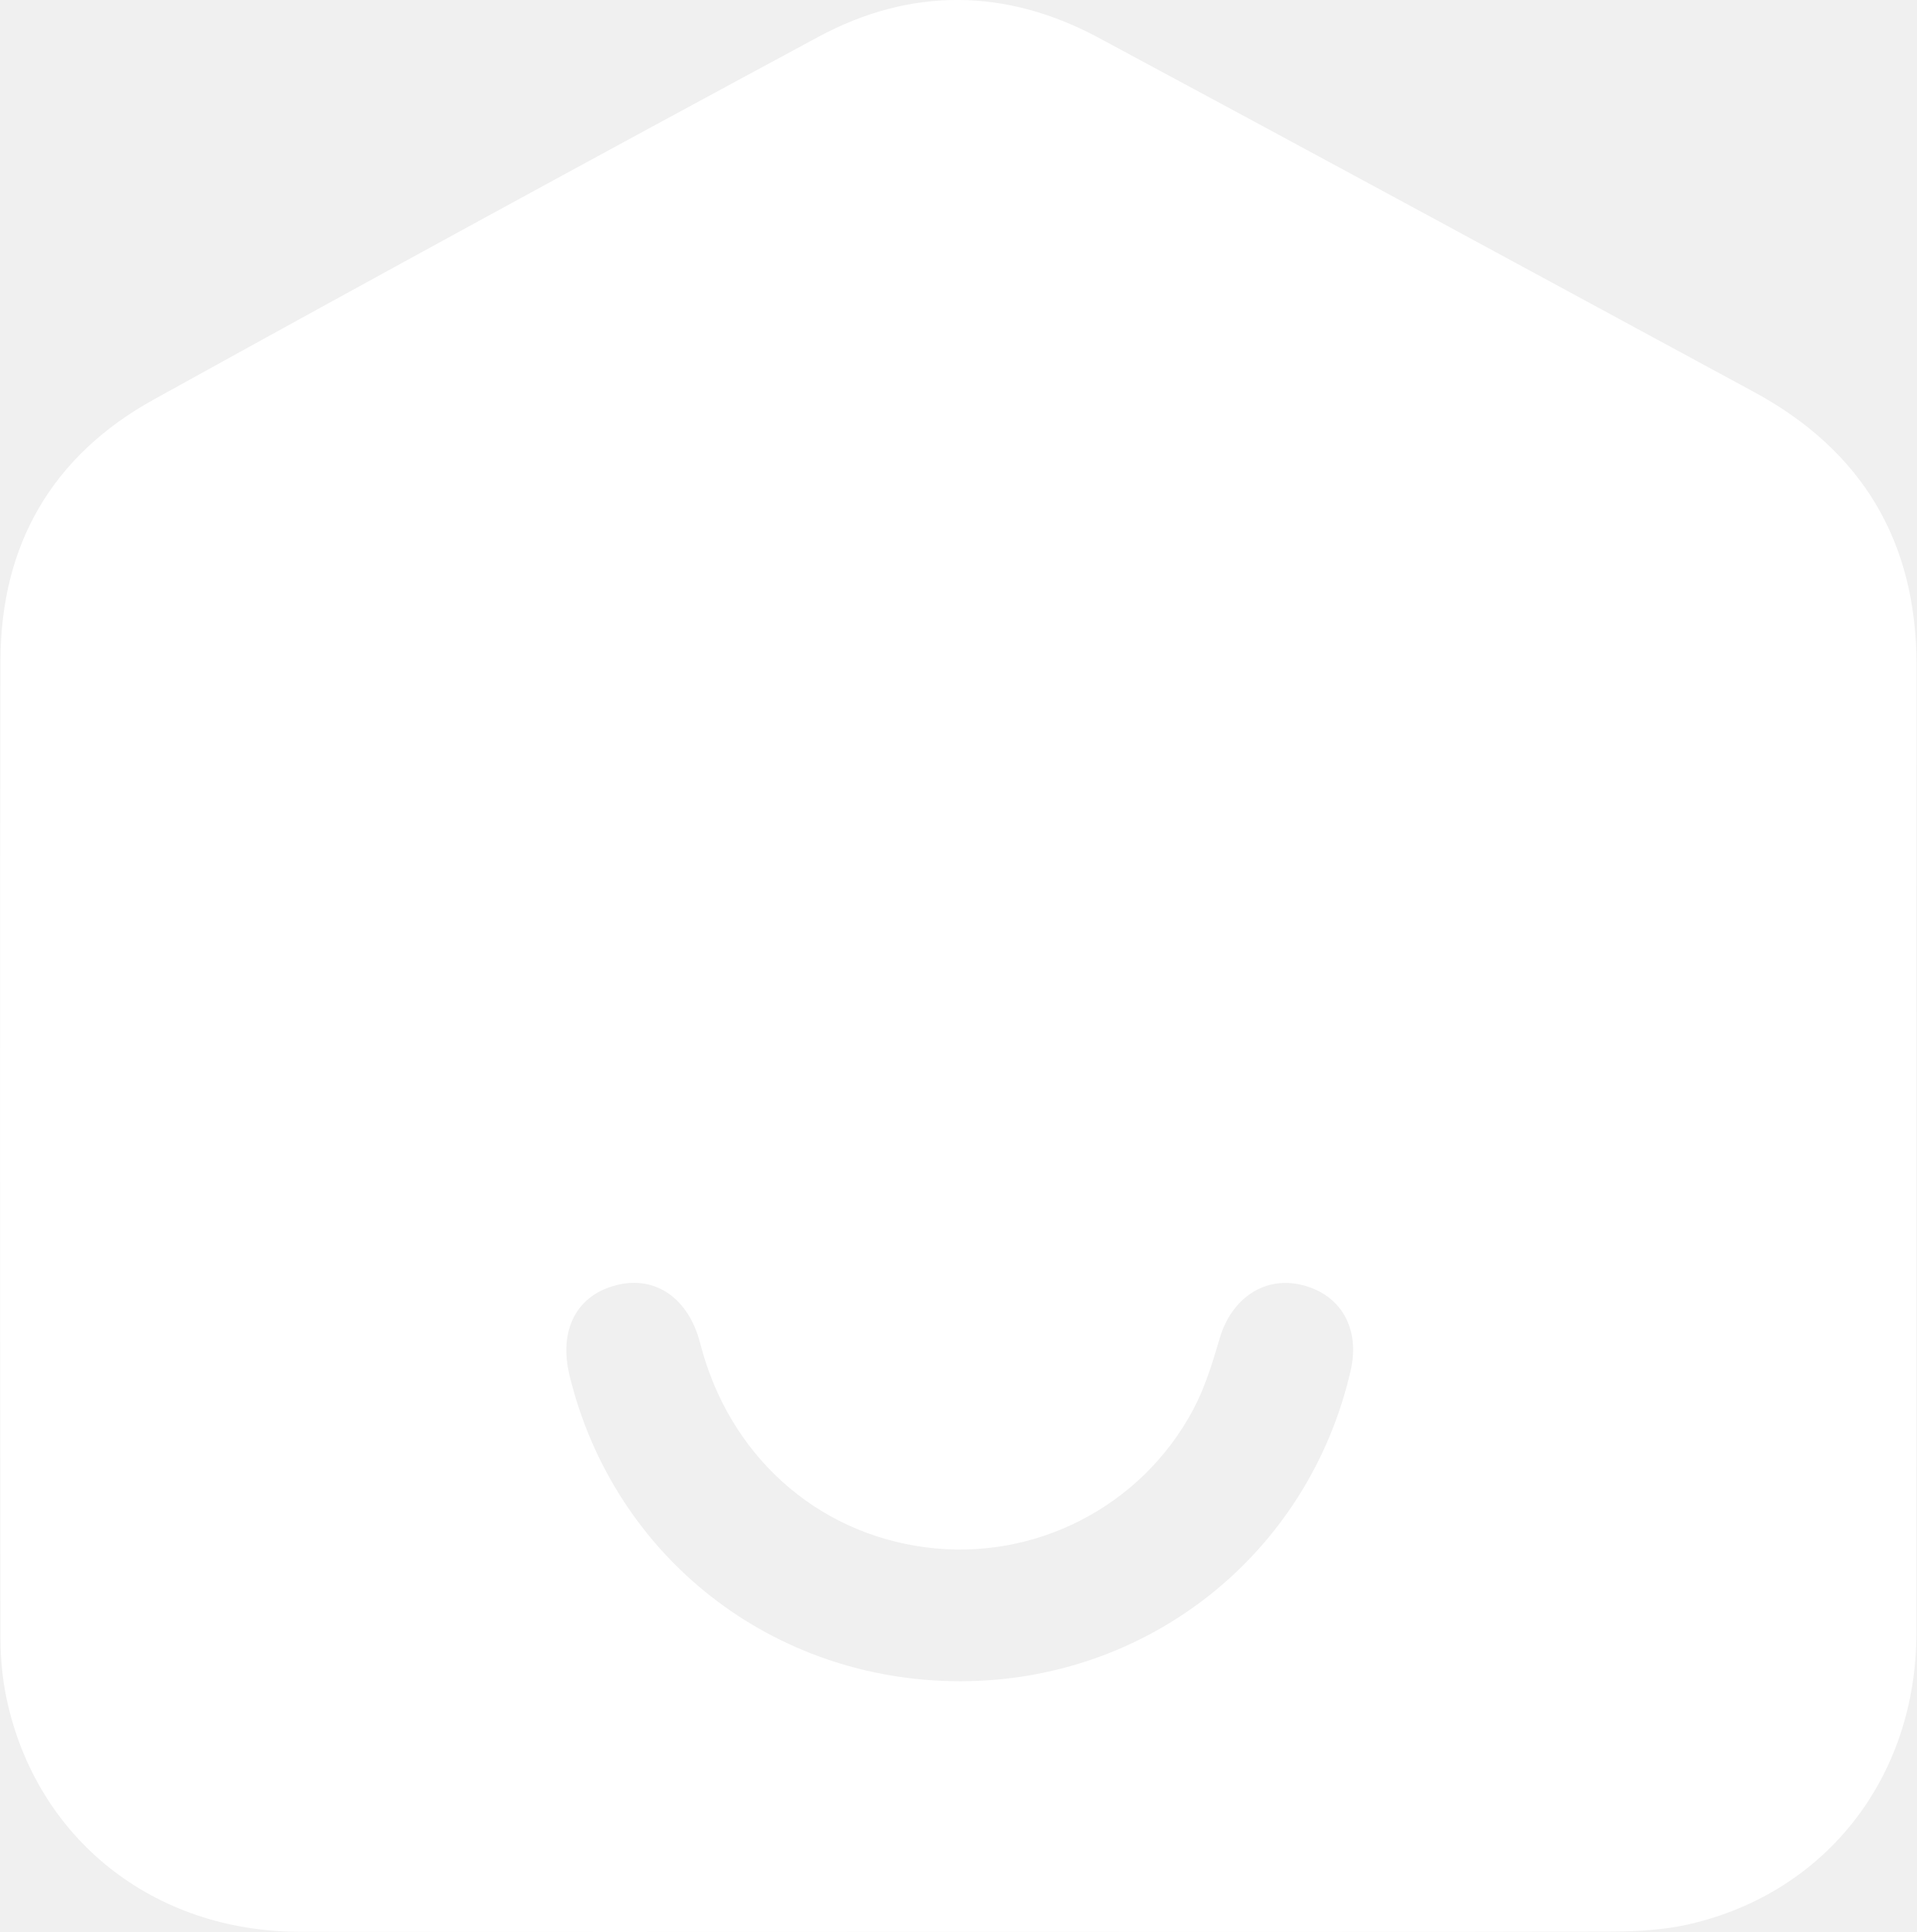
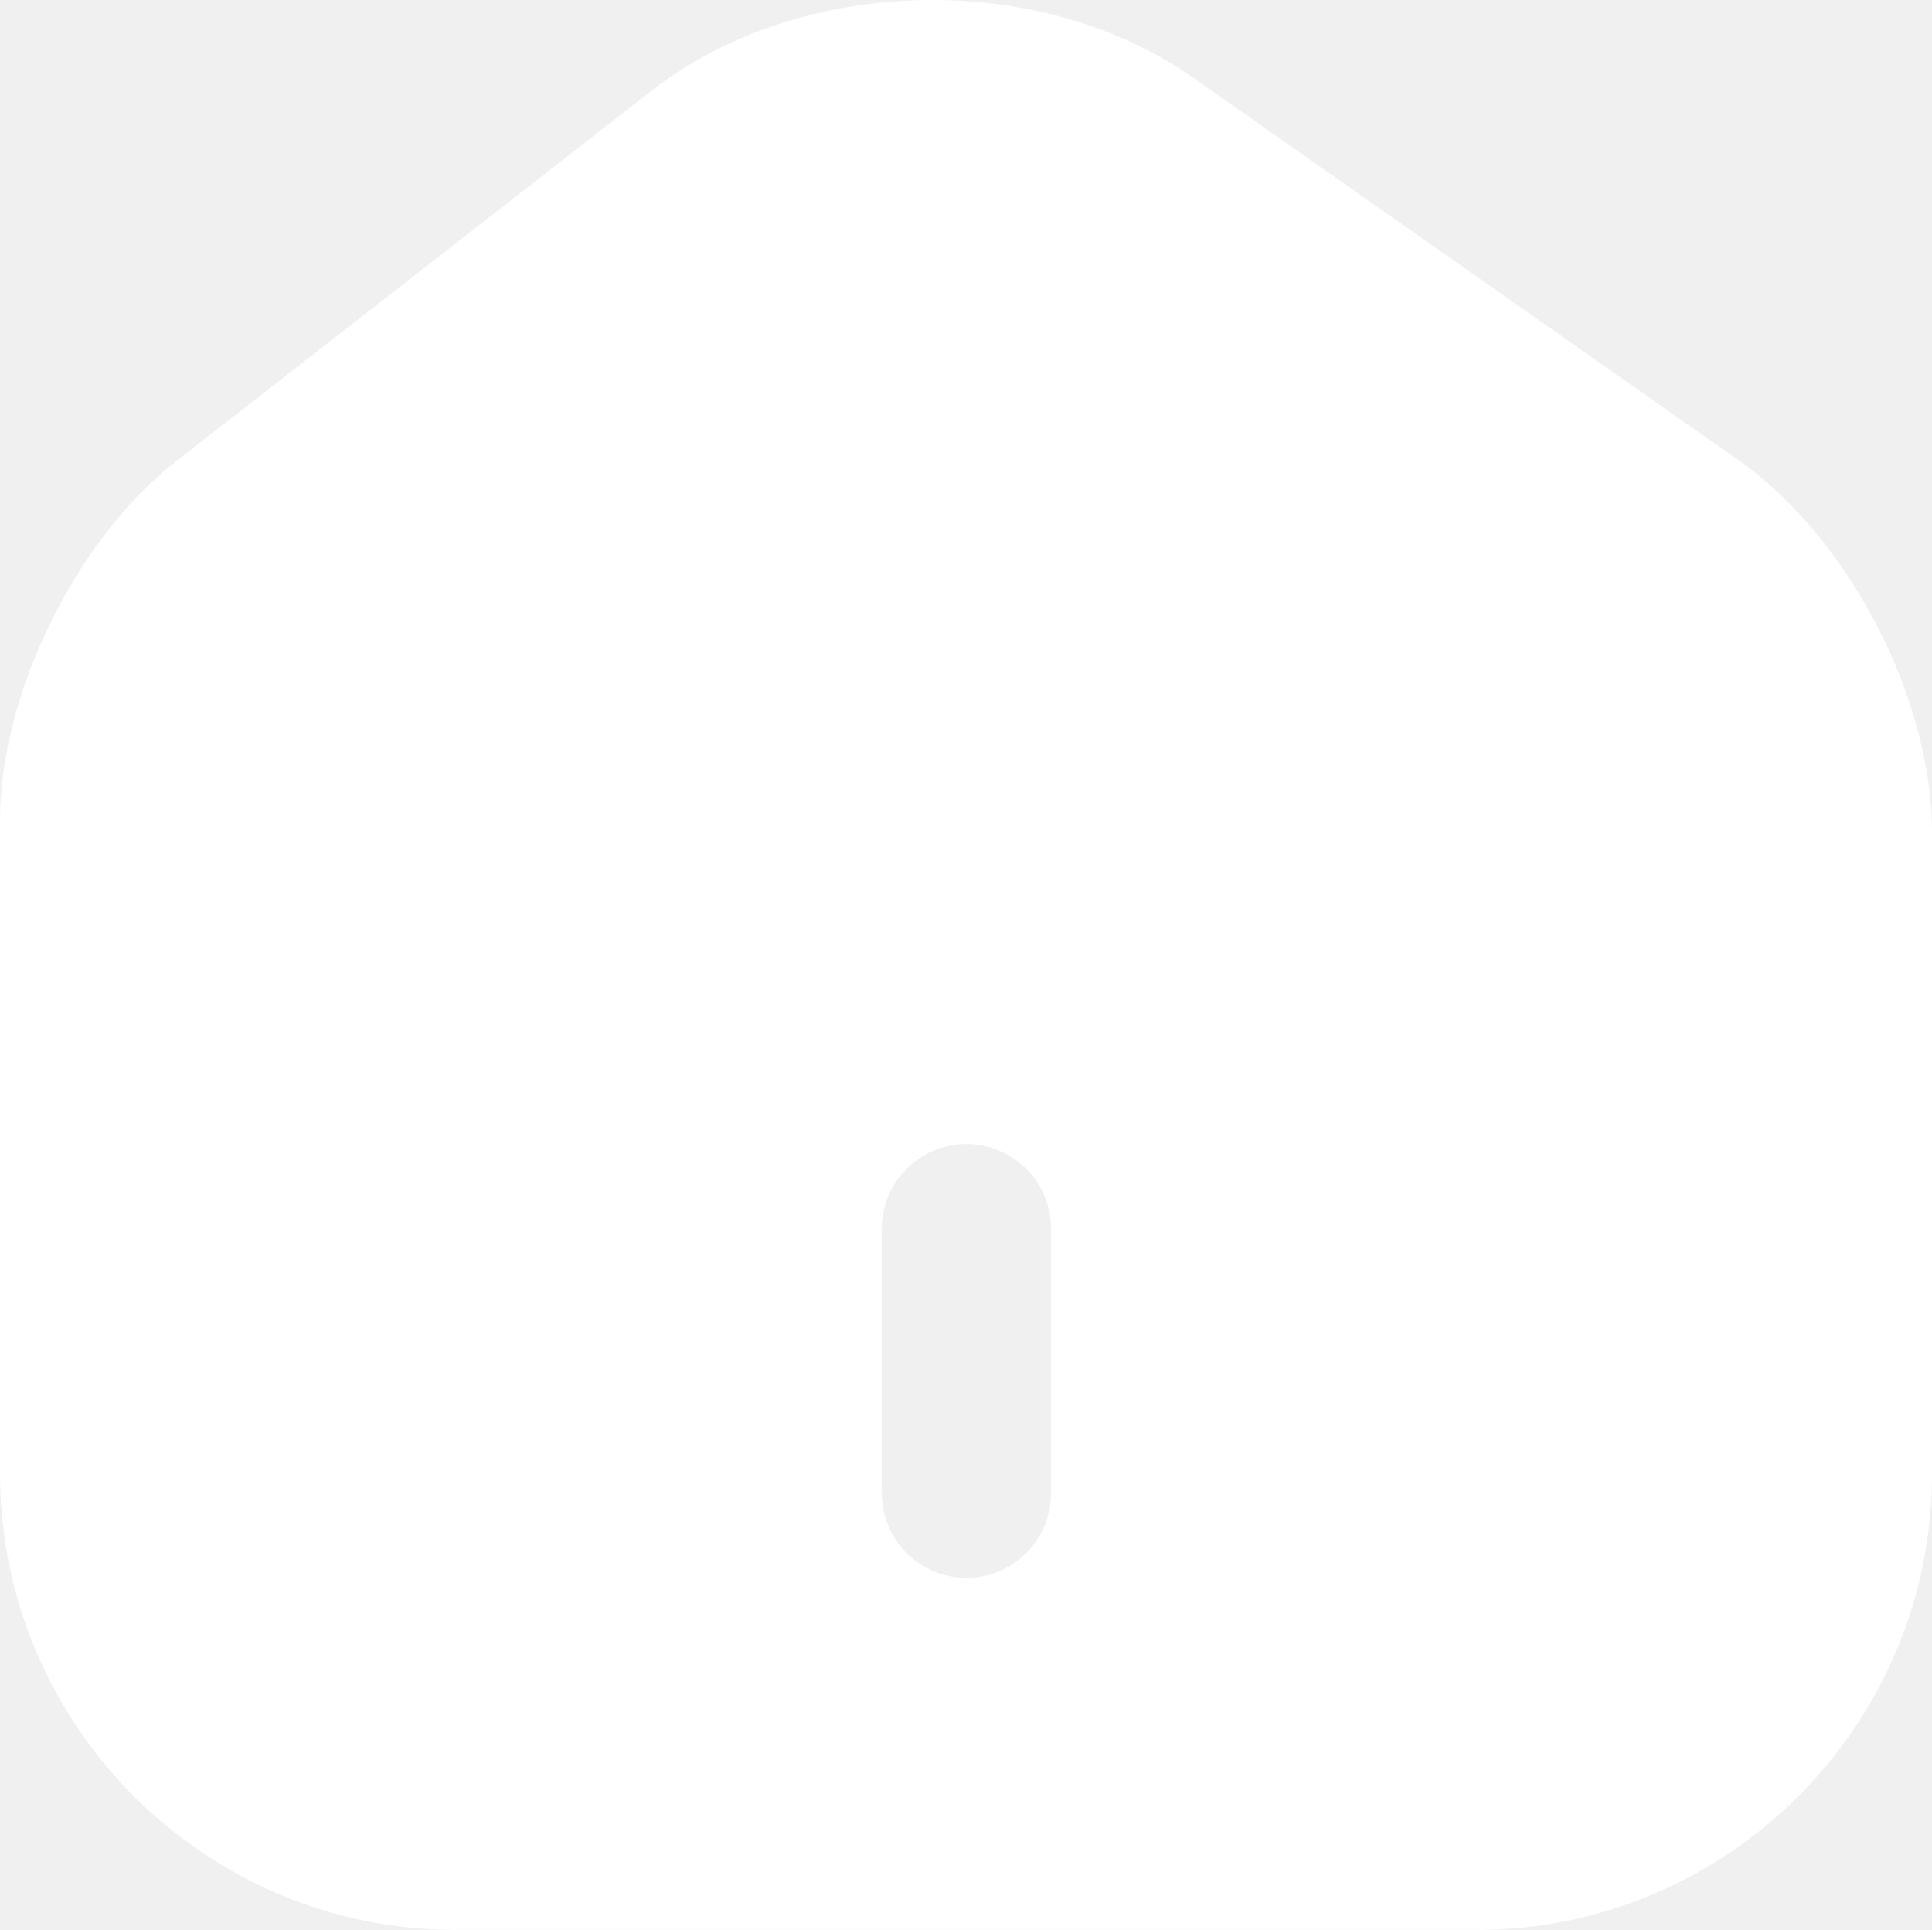
- <svg xmlns="http://www.w3.org/2000/svg" id="Layer_1" data-name="Layer 1" viewBox="0 0 360.28 363.27">
+ <svg xmlns="http://www.w3.org/2000/svg" id="Layer_1" data-name="Layer 1" viewBox="0 0 233.78 233.49">
  <defs>
    <style>
      .cls-1 {
        fill: #fff;
      }
    </style>
  </defs>
-   <path class="cls-1" d="m180.05,363.25c-41.25,0-82.5.05-123.76-.02-27.5-.05-49.41-17.48-55.04-43.77-.8-3.75-1.16-7.66-1.16-11.5-.07-61.27-.14-122.54,0-183.8.05-21.79,9.74-38.5,28.84-49.05C70.42,52.16,112.06,29.45,153.8,6.95c17.4-9.38,35.29-9.22,52.74.16,41.11,22.09,82.13,44.36,123.17,66.59,20.42,11.06,30.59,28.2,30.57,51.45-.05,60.64.02,121.29-.03,181.93-.02,27.05-16.93,48.79-42.7,54.72-4.81,1.11-9.9,1.37-14.87,1.39-40.88.11-81.75.06-122.63.06Zm-.36-23.96c41.26,0,82.51.04,123.77-.02,19.66-.03,32.63-13.06,32.63-32.66.01-60.9.02-121.8,0-182.7,0-12.56-5.4-22.2-16.45-28.22-41.53-22.63-83.13-45.15-124.74-67.64-9.98-5.39-20.13-5.29-30.1.11-41.38,22.4-82.75,44.8-124.08,67.29-11.06,6.02-16.64,15.53-16.65,28.1-.04,61.27-.04,122.55.03,183.82,0,3.2.4,6.51,1.27,9.58,3.88,13.88,15.74,22.31,31.32,22.33,41.01.04,82.01.01,123.02.01Z" />
-   <path class="cls-1" d="m179.67,345.98c-42.74,0-85.49.03-128.23-.02-16.24-.02-28.6-8.8-32.64-23.27-.9-3.21-1.31-6.65-1.32-9.99-.08-63.87-.08-127.74-.04-191.61,0-13.1,5.82-23.02,17.35-29.29,43.08-23.44,86.21-46.8,129.34-70.14,10.39-5.63,20.97-5.73,31.37-.11,43.38,23.44,86.74,46.92,130.03,70.51,11.52,6.28,17.15,16.33,17.15,29.42.02,63.48.02,126.96,0,190.44,0,20.43-13.52,34.02-34.02,34.05-43,.06-86.01.02-129.01.02Zm.82-29.86c35.41,0,65.51-23.96,73.42-58.45,1.79-7.83-1.79-14.19-9.05-16.03-7.06-1.79-13.33,2.4-15.57,9.98-1.35,4.58-2.77,9.26-5,13.45-9.78,18.33-29.89,28.53-50.27,25.87-20.76-2.71-37.04-17.44-42.4-38.38-2.15-8.38-8.3-12.72-15.57-10.96-7.63,1.84-11.08,8.41-8.98,17.06,8.31,34.11,38.14,57.46,73.42,57.46Z" />
+   <g id="SVGRepo_iconCarrier" data-name="SVGRepo iconCarrier">
+     <g>
+       <path class="cls-1" d="m204.34,63.95l-65.9-46.2c-14.9-10.4-38.9-9.9-53.3,1.3L27.64,63.85c-9.6,7.5-17.4,23.4-17.4,35.4v79c0,24.7,20.2,45,44.9,45h123.5c24.7,0,44.9-20.3,44.9-44.9v-77.6c0-12.9-8.6-29.4-19.2-36.8Zm-97.64,84.7c0-5.65,4.58-10.24,10.24-10.24s10.24,4.59,10.24,10.24v32c0,5.66-4.58,10.24-10.24,10.24s-10.24-4.58-10.24-10.24v-32Z" />
+       <path class="cls-1" d="m210.22,55.57L144.3,9.35C135.34,3.1,124.08,0,112.81,0c-12.28,0-24.59,3.68-33.96,10.97L21.34,55.78C9.17,65.28,0,83.97,0,99.25v79c0,30.46,24.74,55.24,55.14,55.24h123.5c30.4,0,55.14-24.74,55.14-55.14v-77.6c0-16.38-10.14-35.81-23.56-45.18Zm3.08,122.78c0,19.11-15.55,34.66-34.66,34.66H55.14c-19.11,0-34.66-15.59-34.66-34.76v-79c0-8.8,6.42-21.83,13.45-27.32l57.5-44.8c10.72-8.34,29.95-8.8,41.13-1l65.92,46.22c7.89,5.51,14.82,18.78,14.82,28.4v77.6Z" />
+     </g>
+   </g>
</svg>
